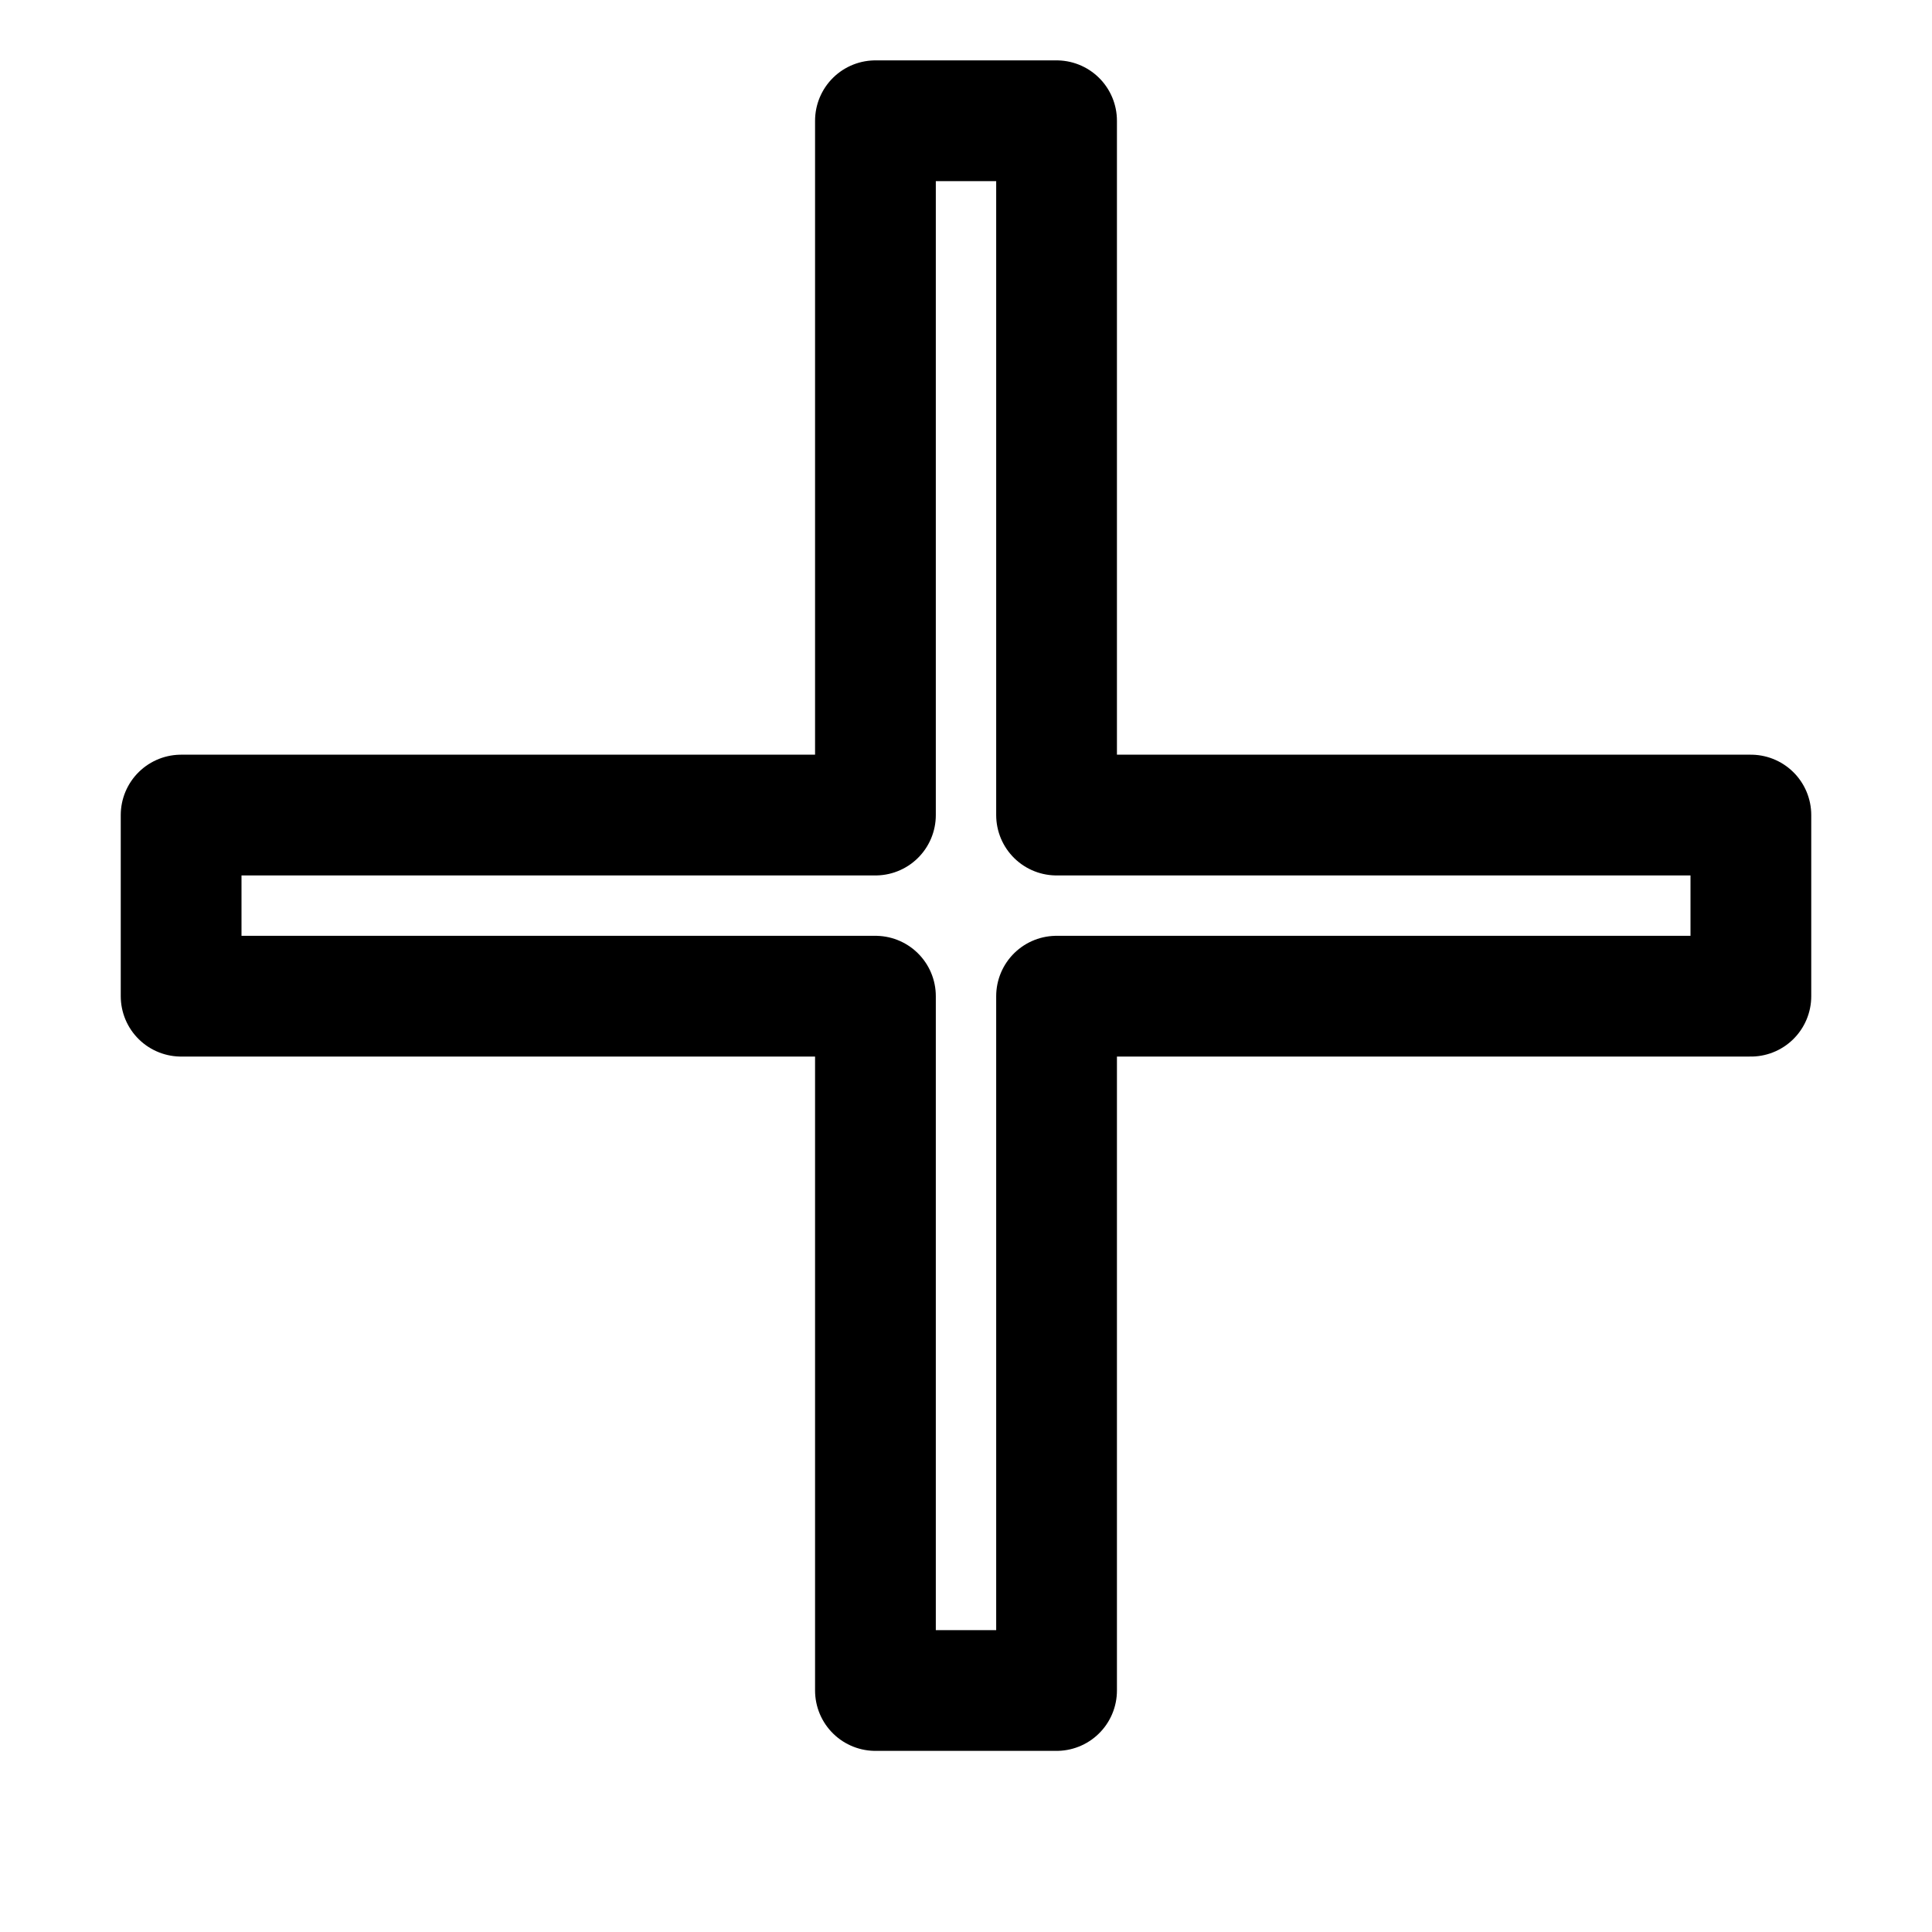
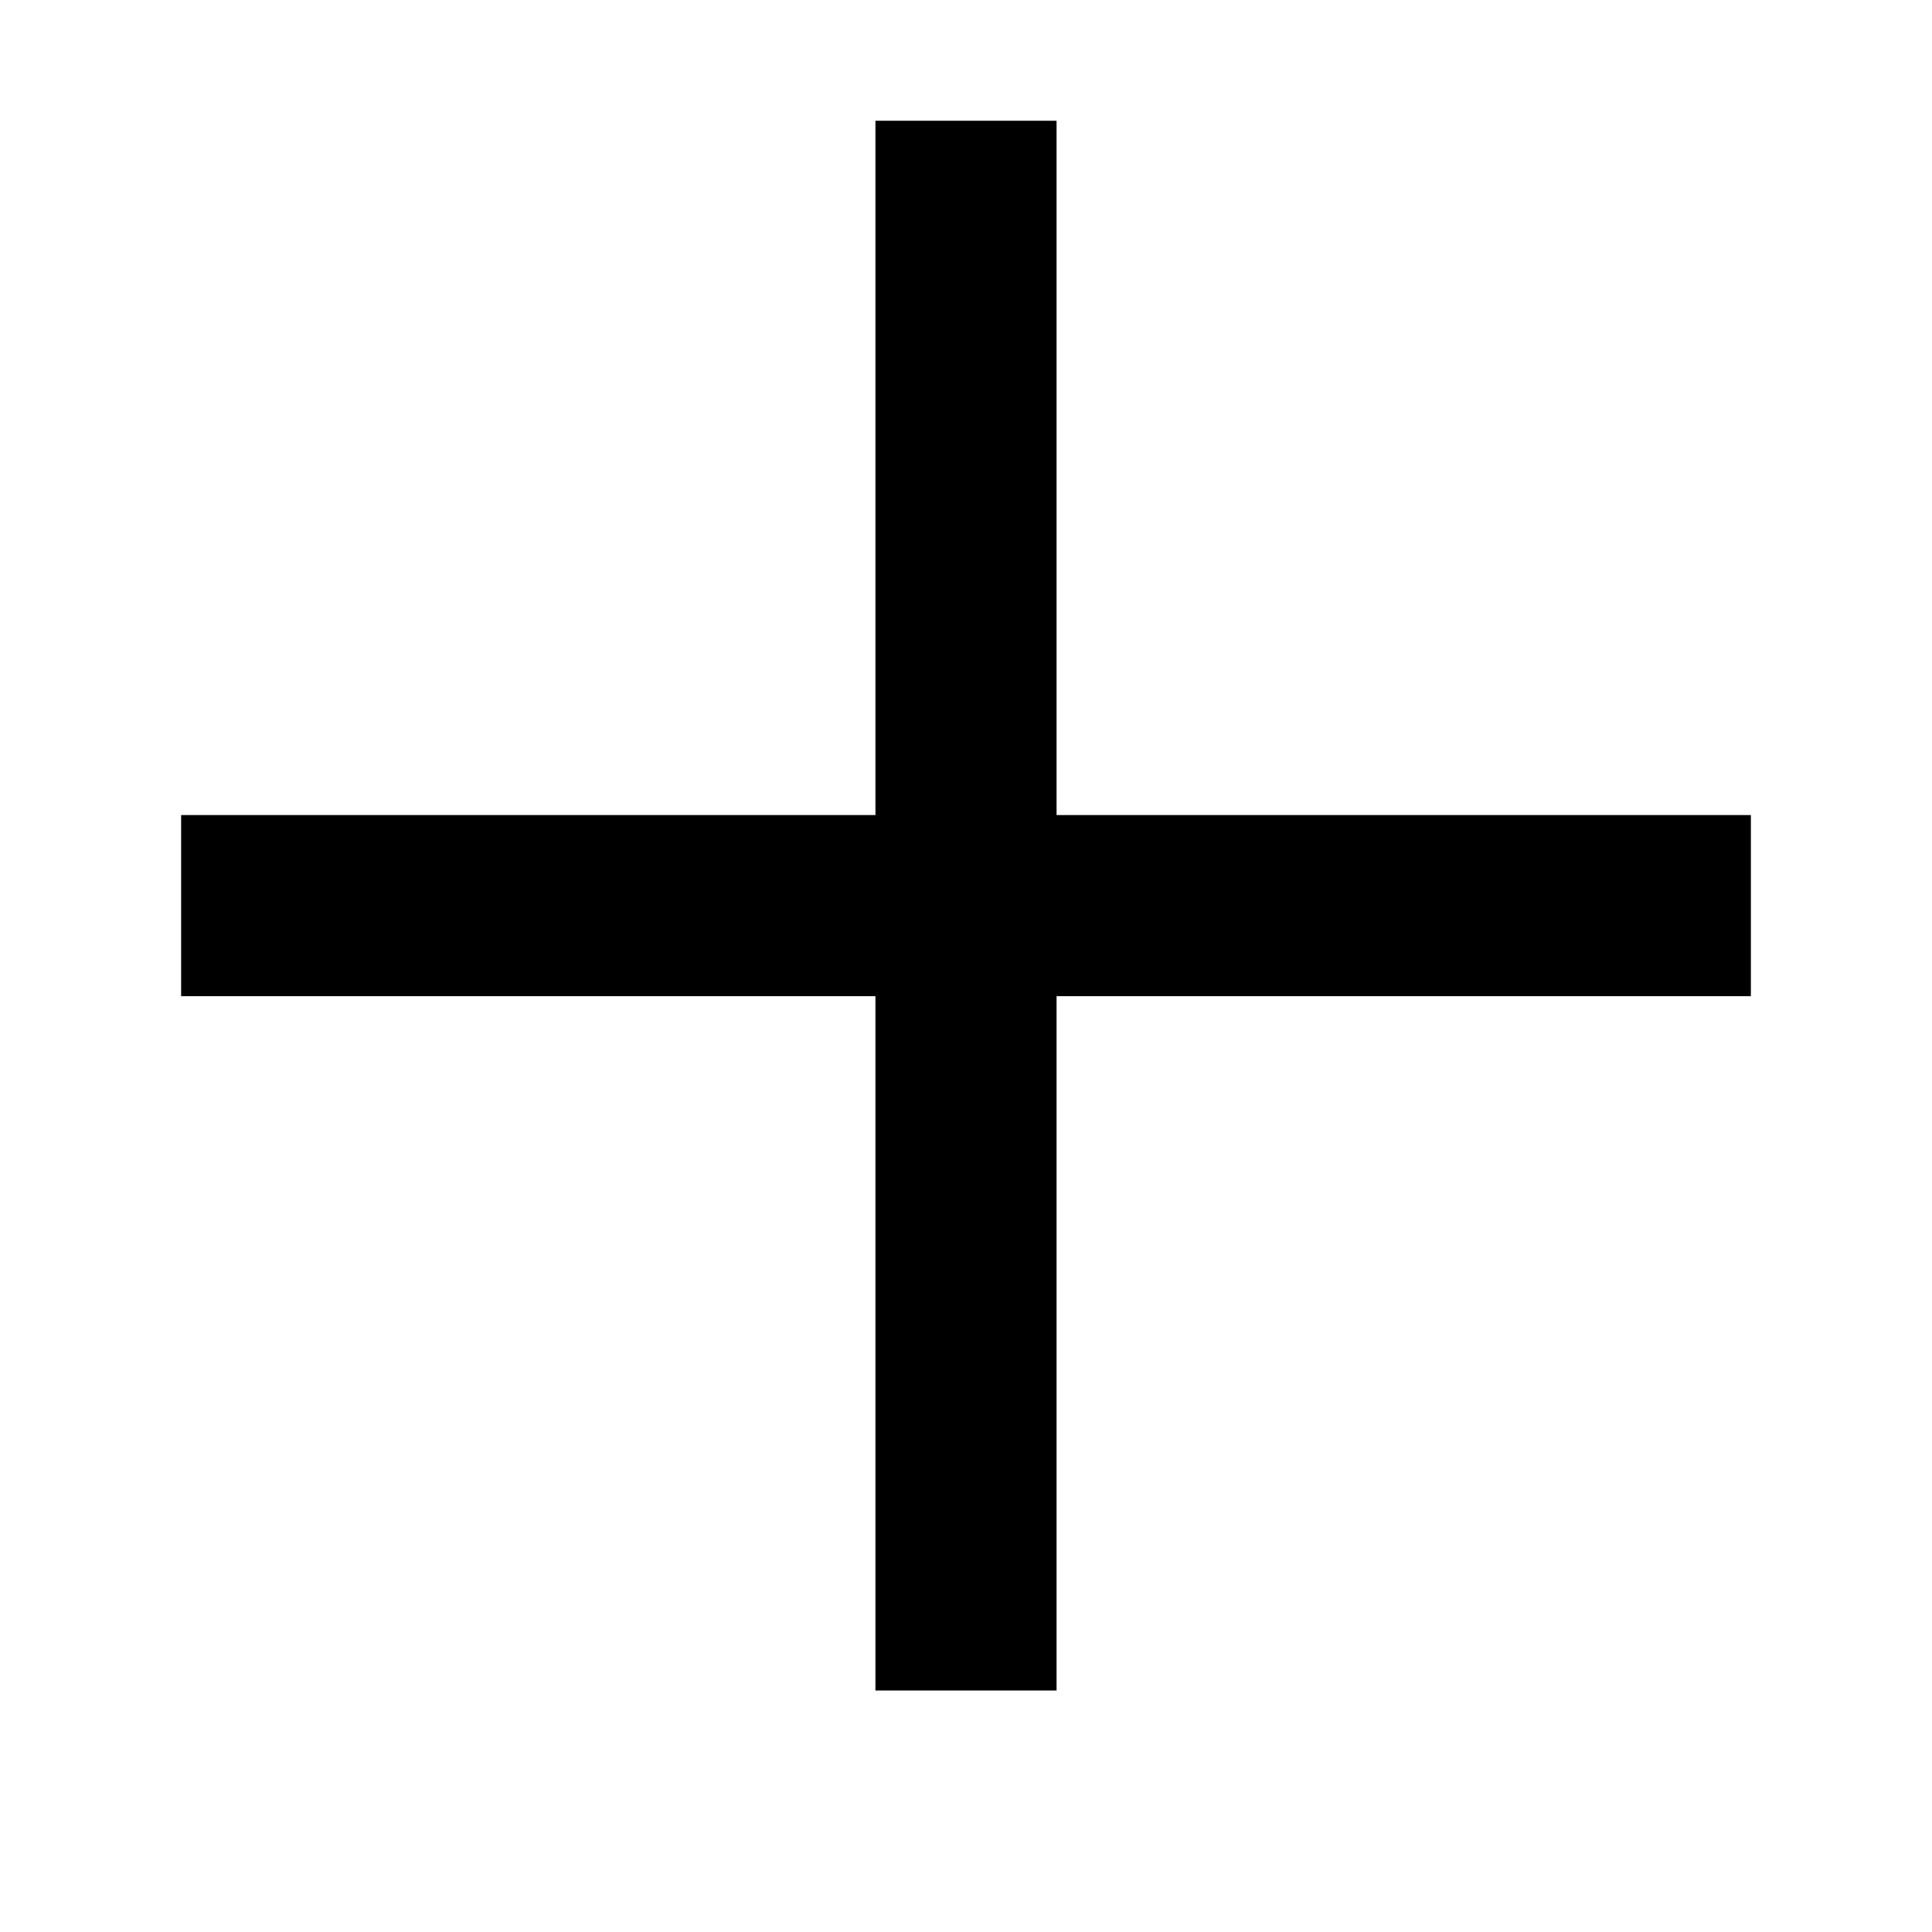
- <svg xmlns="http://www.w3.org/2000/svg" width="16" height="16" viewBox="0 0 16 16" fill="none" stroke="currentColor" stroke-linejoin="round">
-   <path d="M8.75 1.75V1H7.25V1.75V6.75H2.25H1.5V8.25H2.25H7.25V13.25V14H8.75V13.25V8.25H13.75H14.5V6.75H13.75H8.75V1.75Z" />
+ <svg height="16" stroke-linejoin="round" viewBox="0 0 16 16" width="16">
+   <path d="M8.75 1.75V1H7.25V1.75V6.75H2.25H1.5V8.25H2.25H7.25V13.25V14H8.75V13.25V8.25H13.75H14.5V6.75H13.75H8.75V1.75Z" fill="currentColor" />
</svg>
